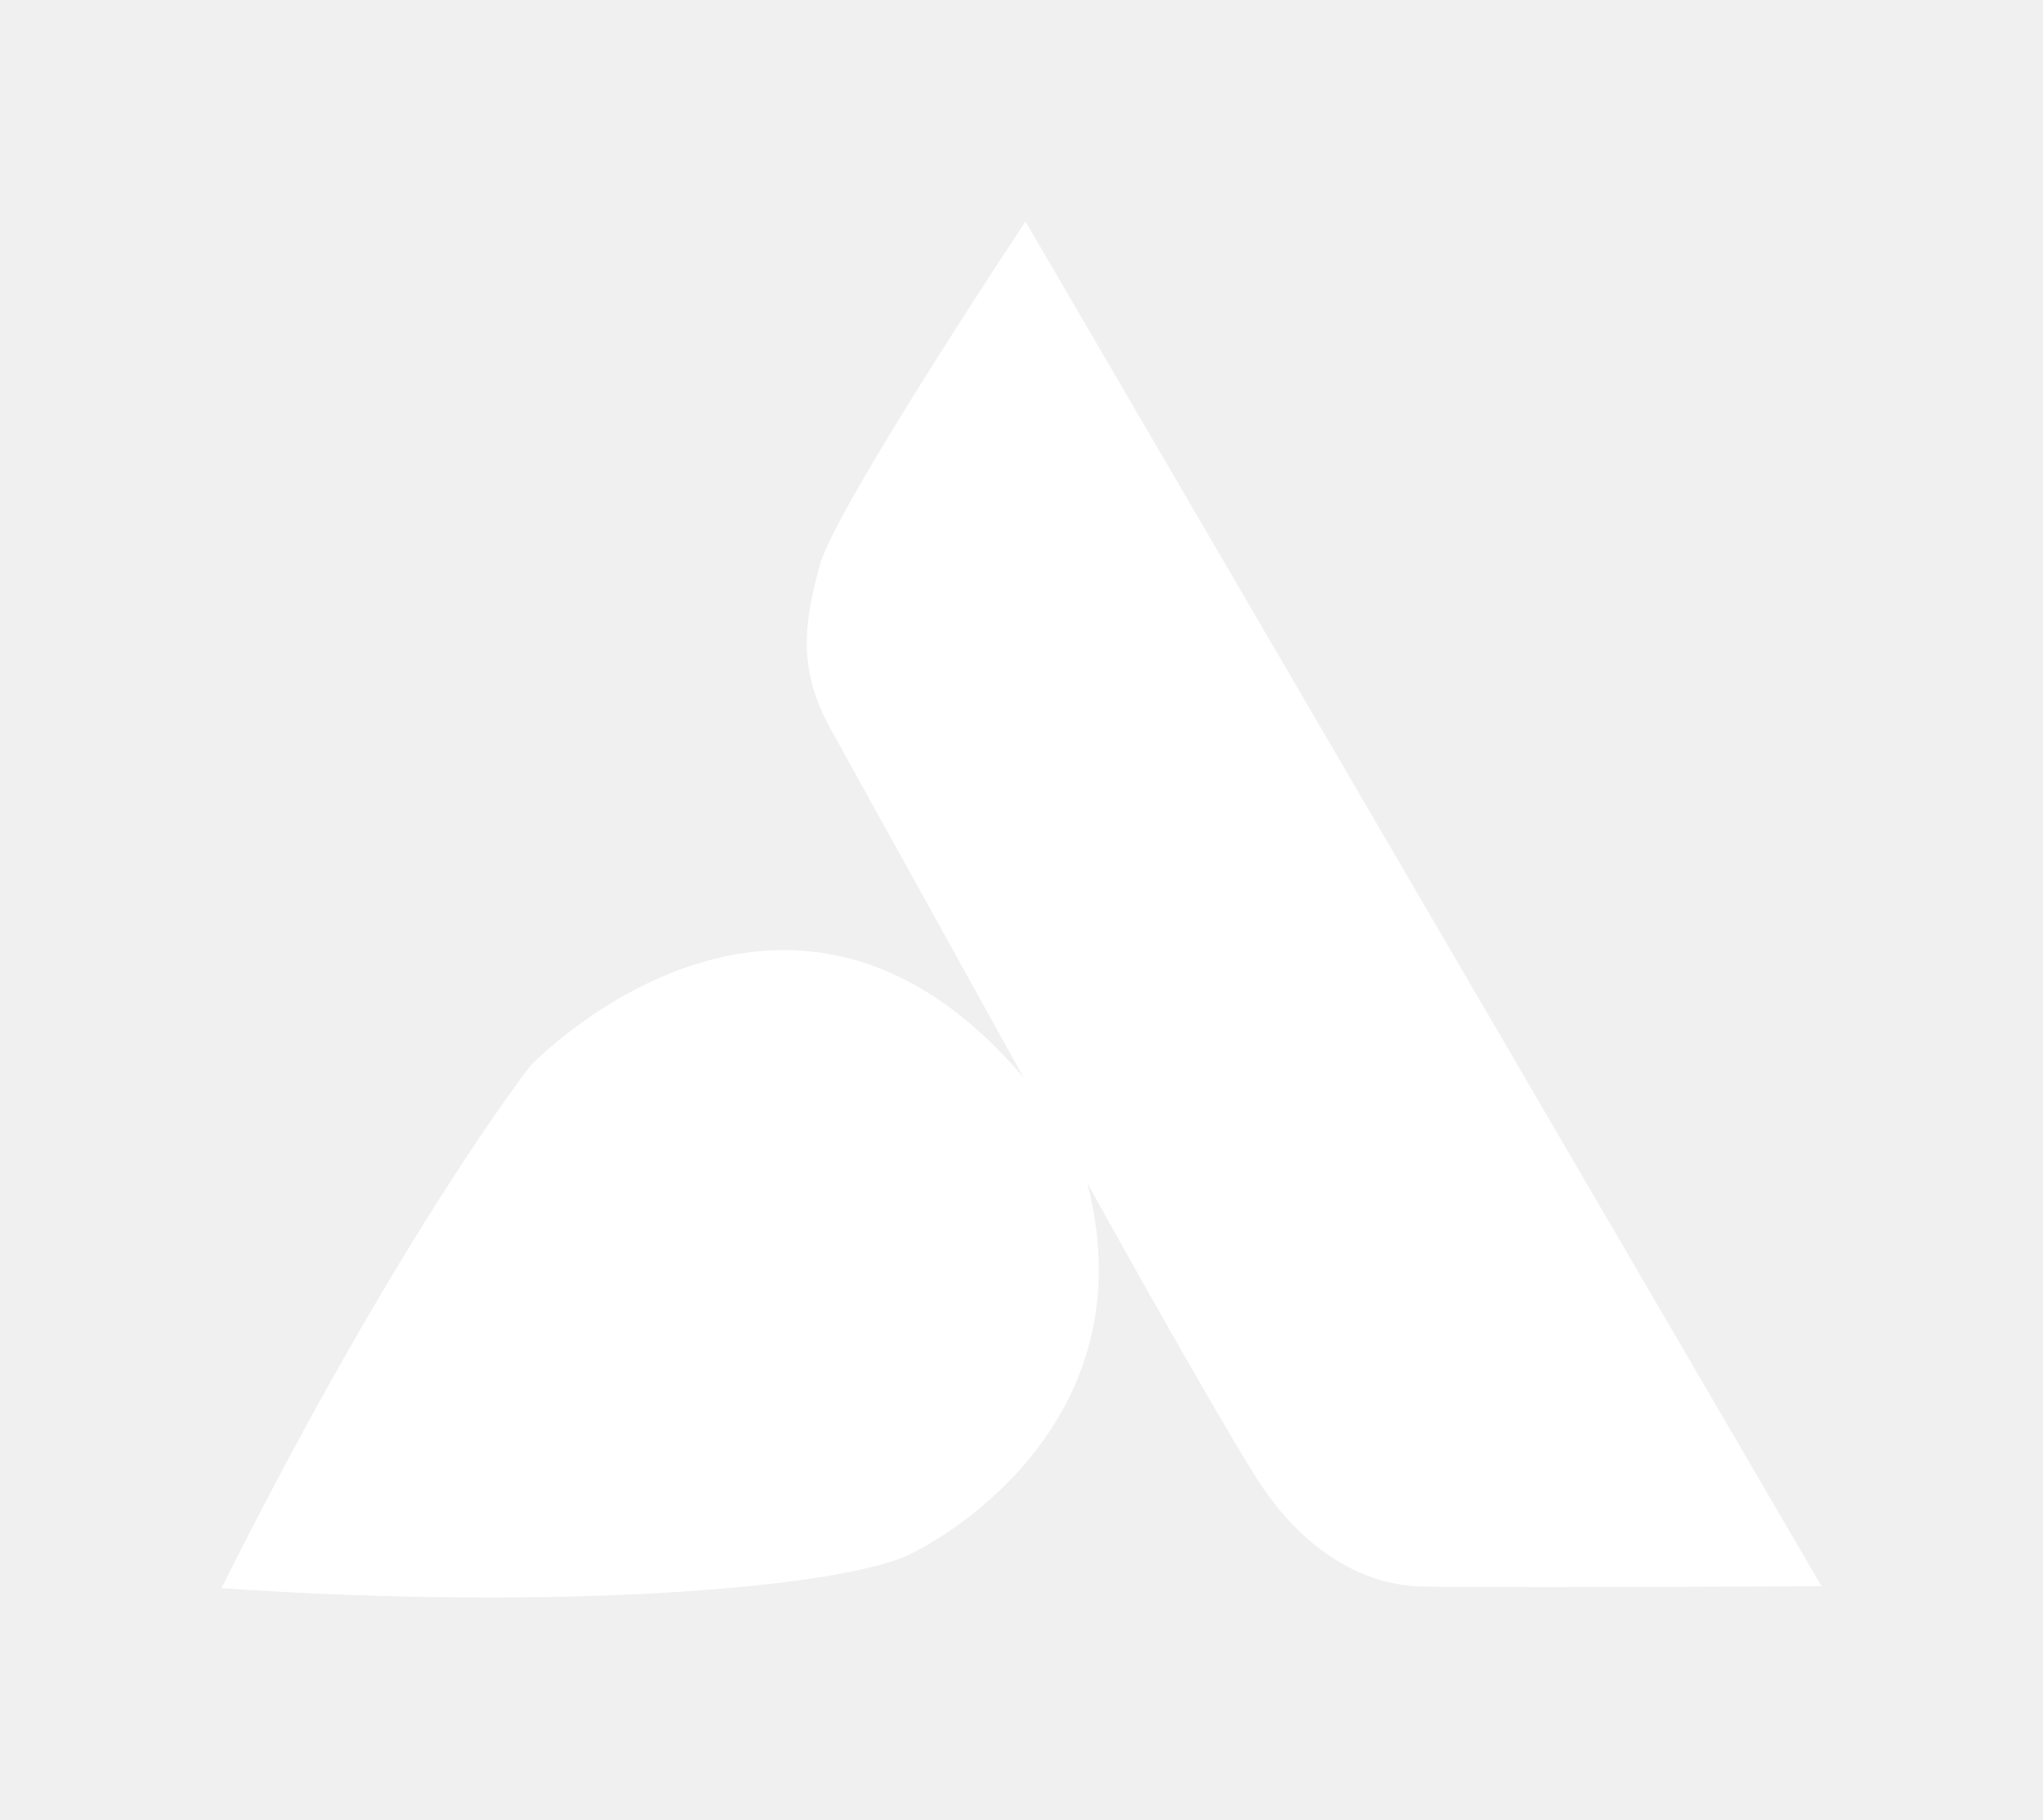
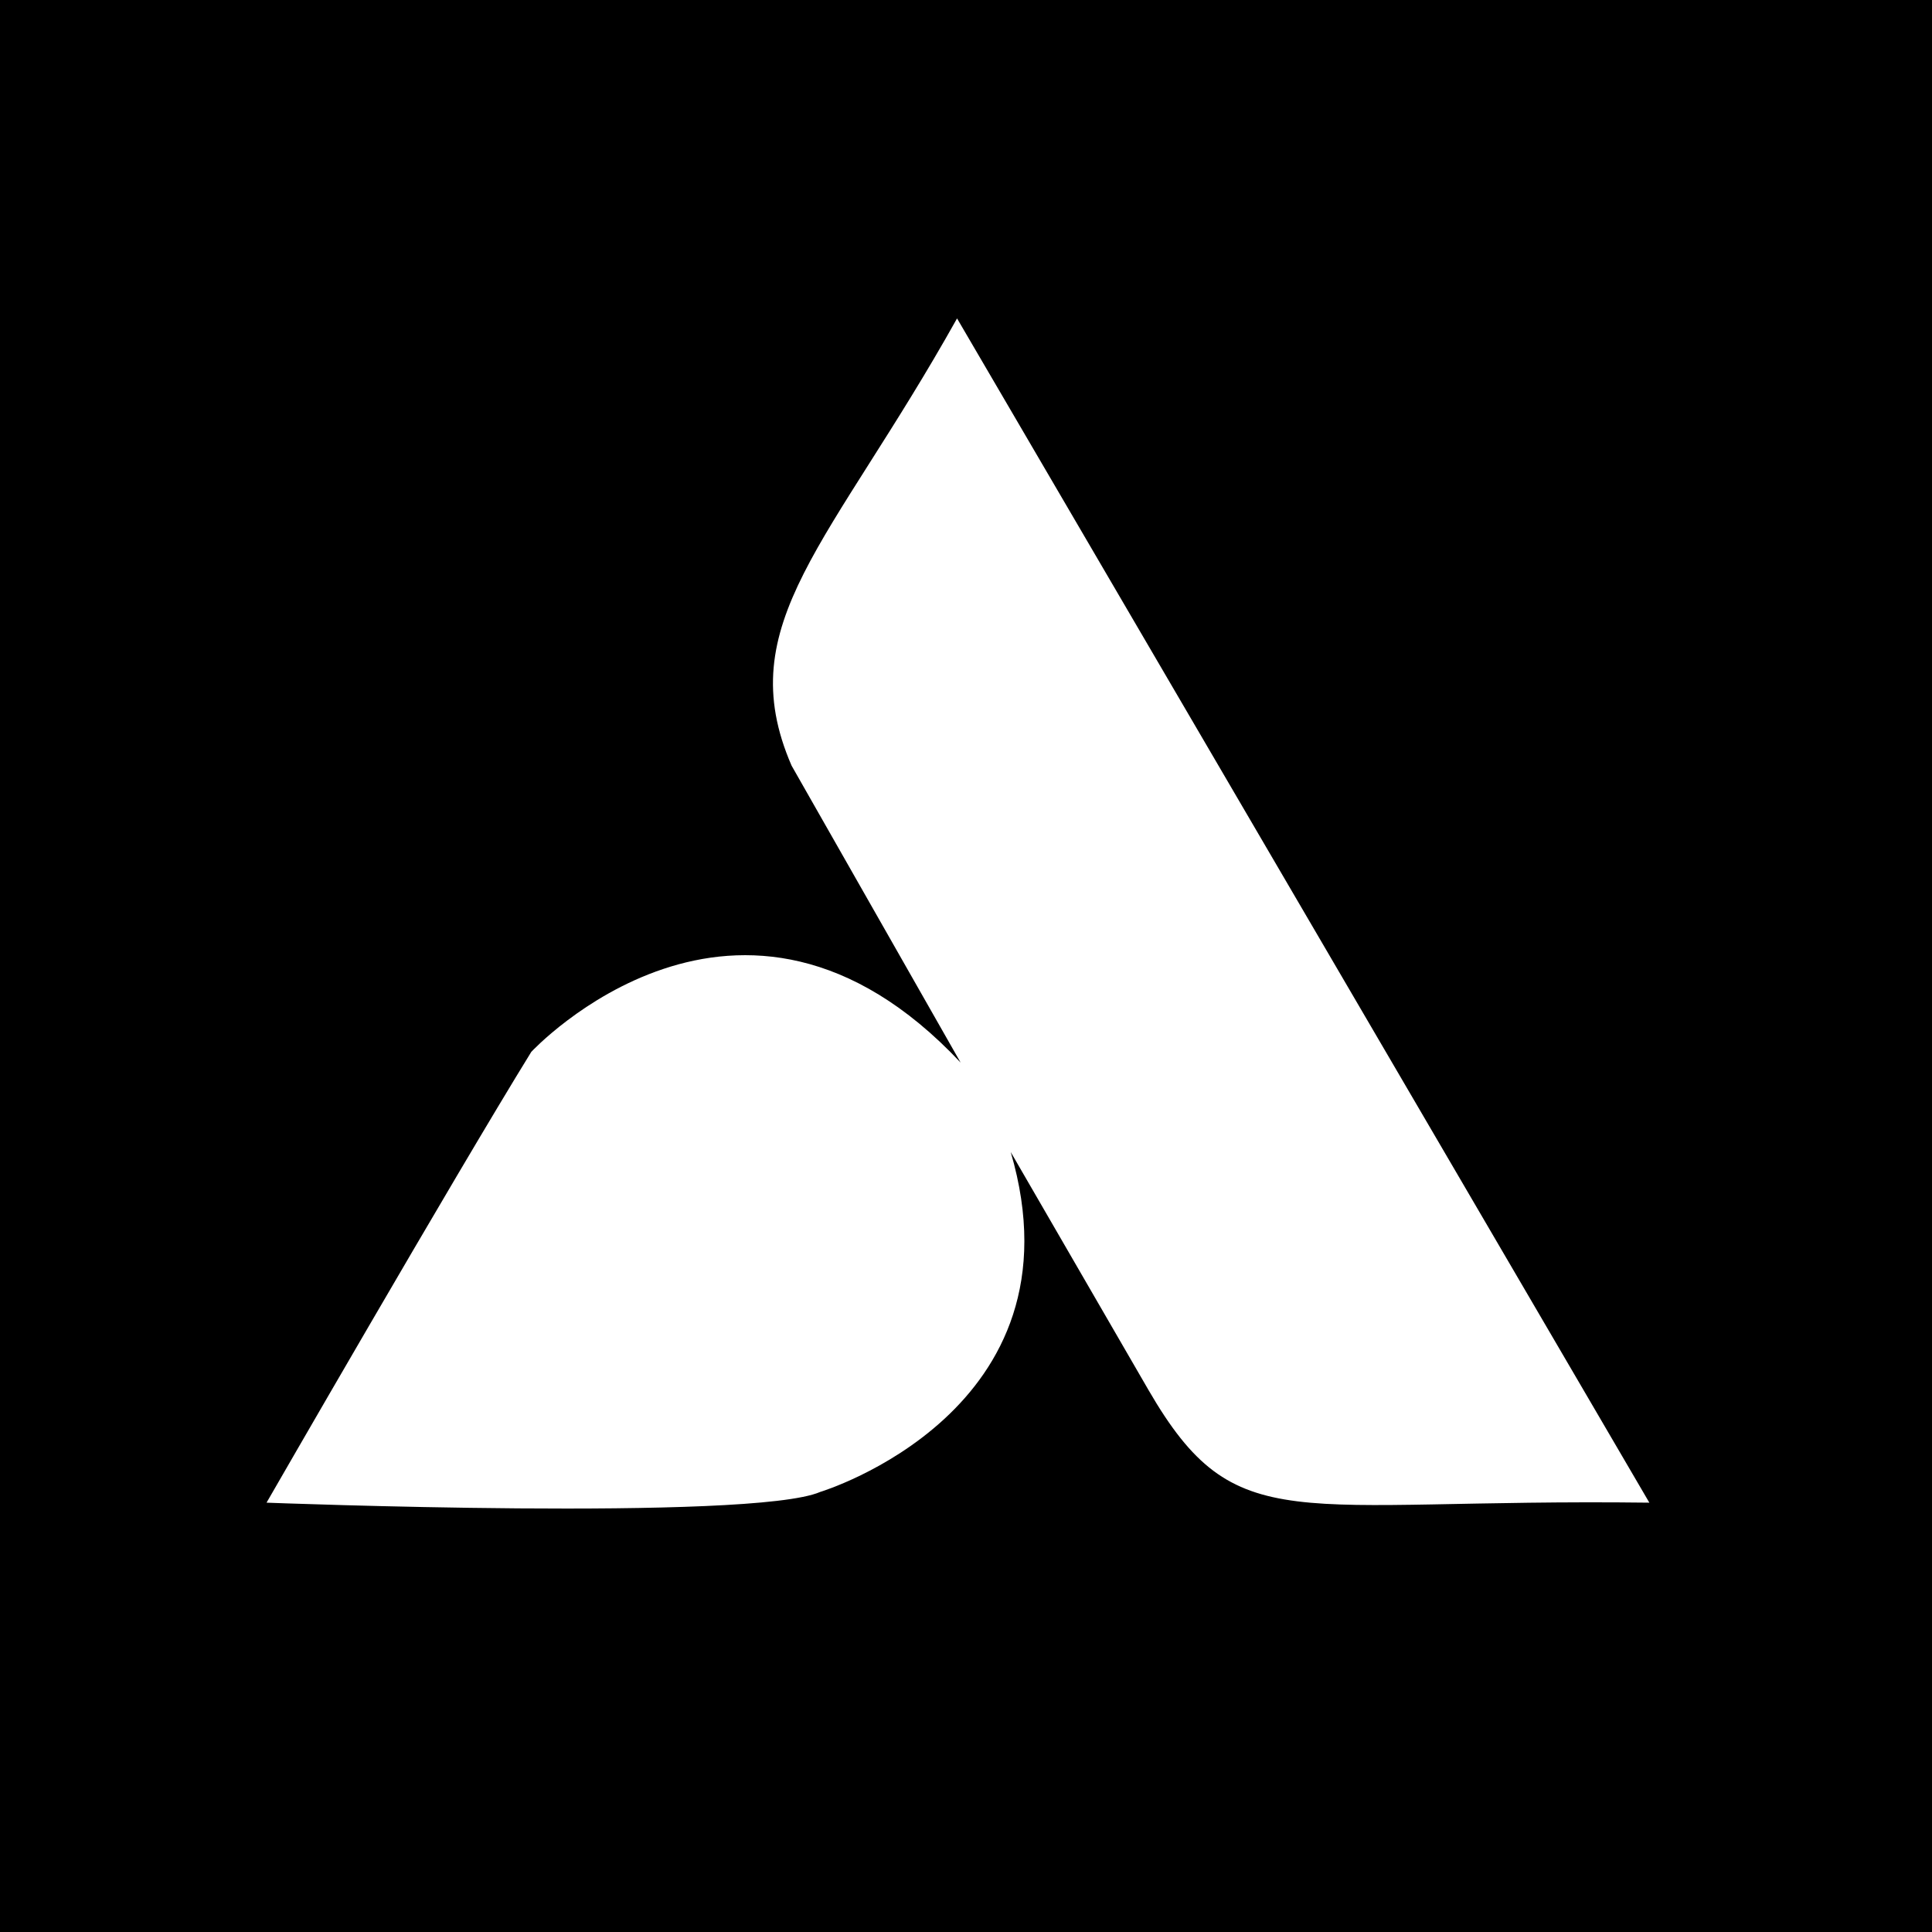
- <svg xmlns="http://www.w3.org/2000/svg" width="512" height="456" viewBox="0 0 512 456" fill="none">
-   <path d="M456.5 397.5L257 55.5C257 55.5 209.5 127 205.5 141.5C201.5 156 200 167 207.5 181.5L256.5 270C197 200 133 267 133 267C133 267 100 309 55.5 398C144 404 214 397.5 229 389C229 389 289 360.5 272.5 296.5C272.5 296.5 299 344.5 314 369C329 393.5 347 397 354.5 397.5C362 398 456.5 397.5 456.5 397.5Z" fill="white" />
+ <svg xmlns="http://www.w3.org/2000/svg" width="1080" height="1080" viewBox="0 0 1080 1080" fill="none">
+   <rect width="1080" height="1080" fill="black" />
+   <path d="M297 588C253.5 658.5 149 840 149 840C149 840 420.5 850.5 458.5 834C458.5 834 607.5 789 565 644L642 777C691 861.5 721.5 837.5 922 840L535 178C464.5 304 408 348.5 442.5 428L537 594C413.5 462.5 297 588 297 588Z" fill="white" />
</svg>
